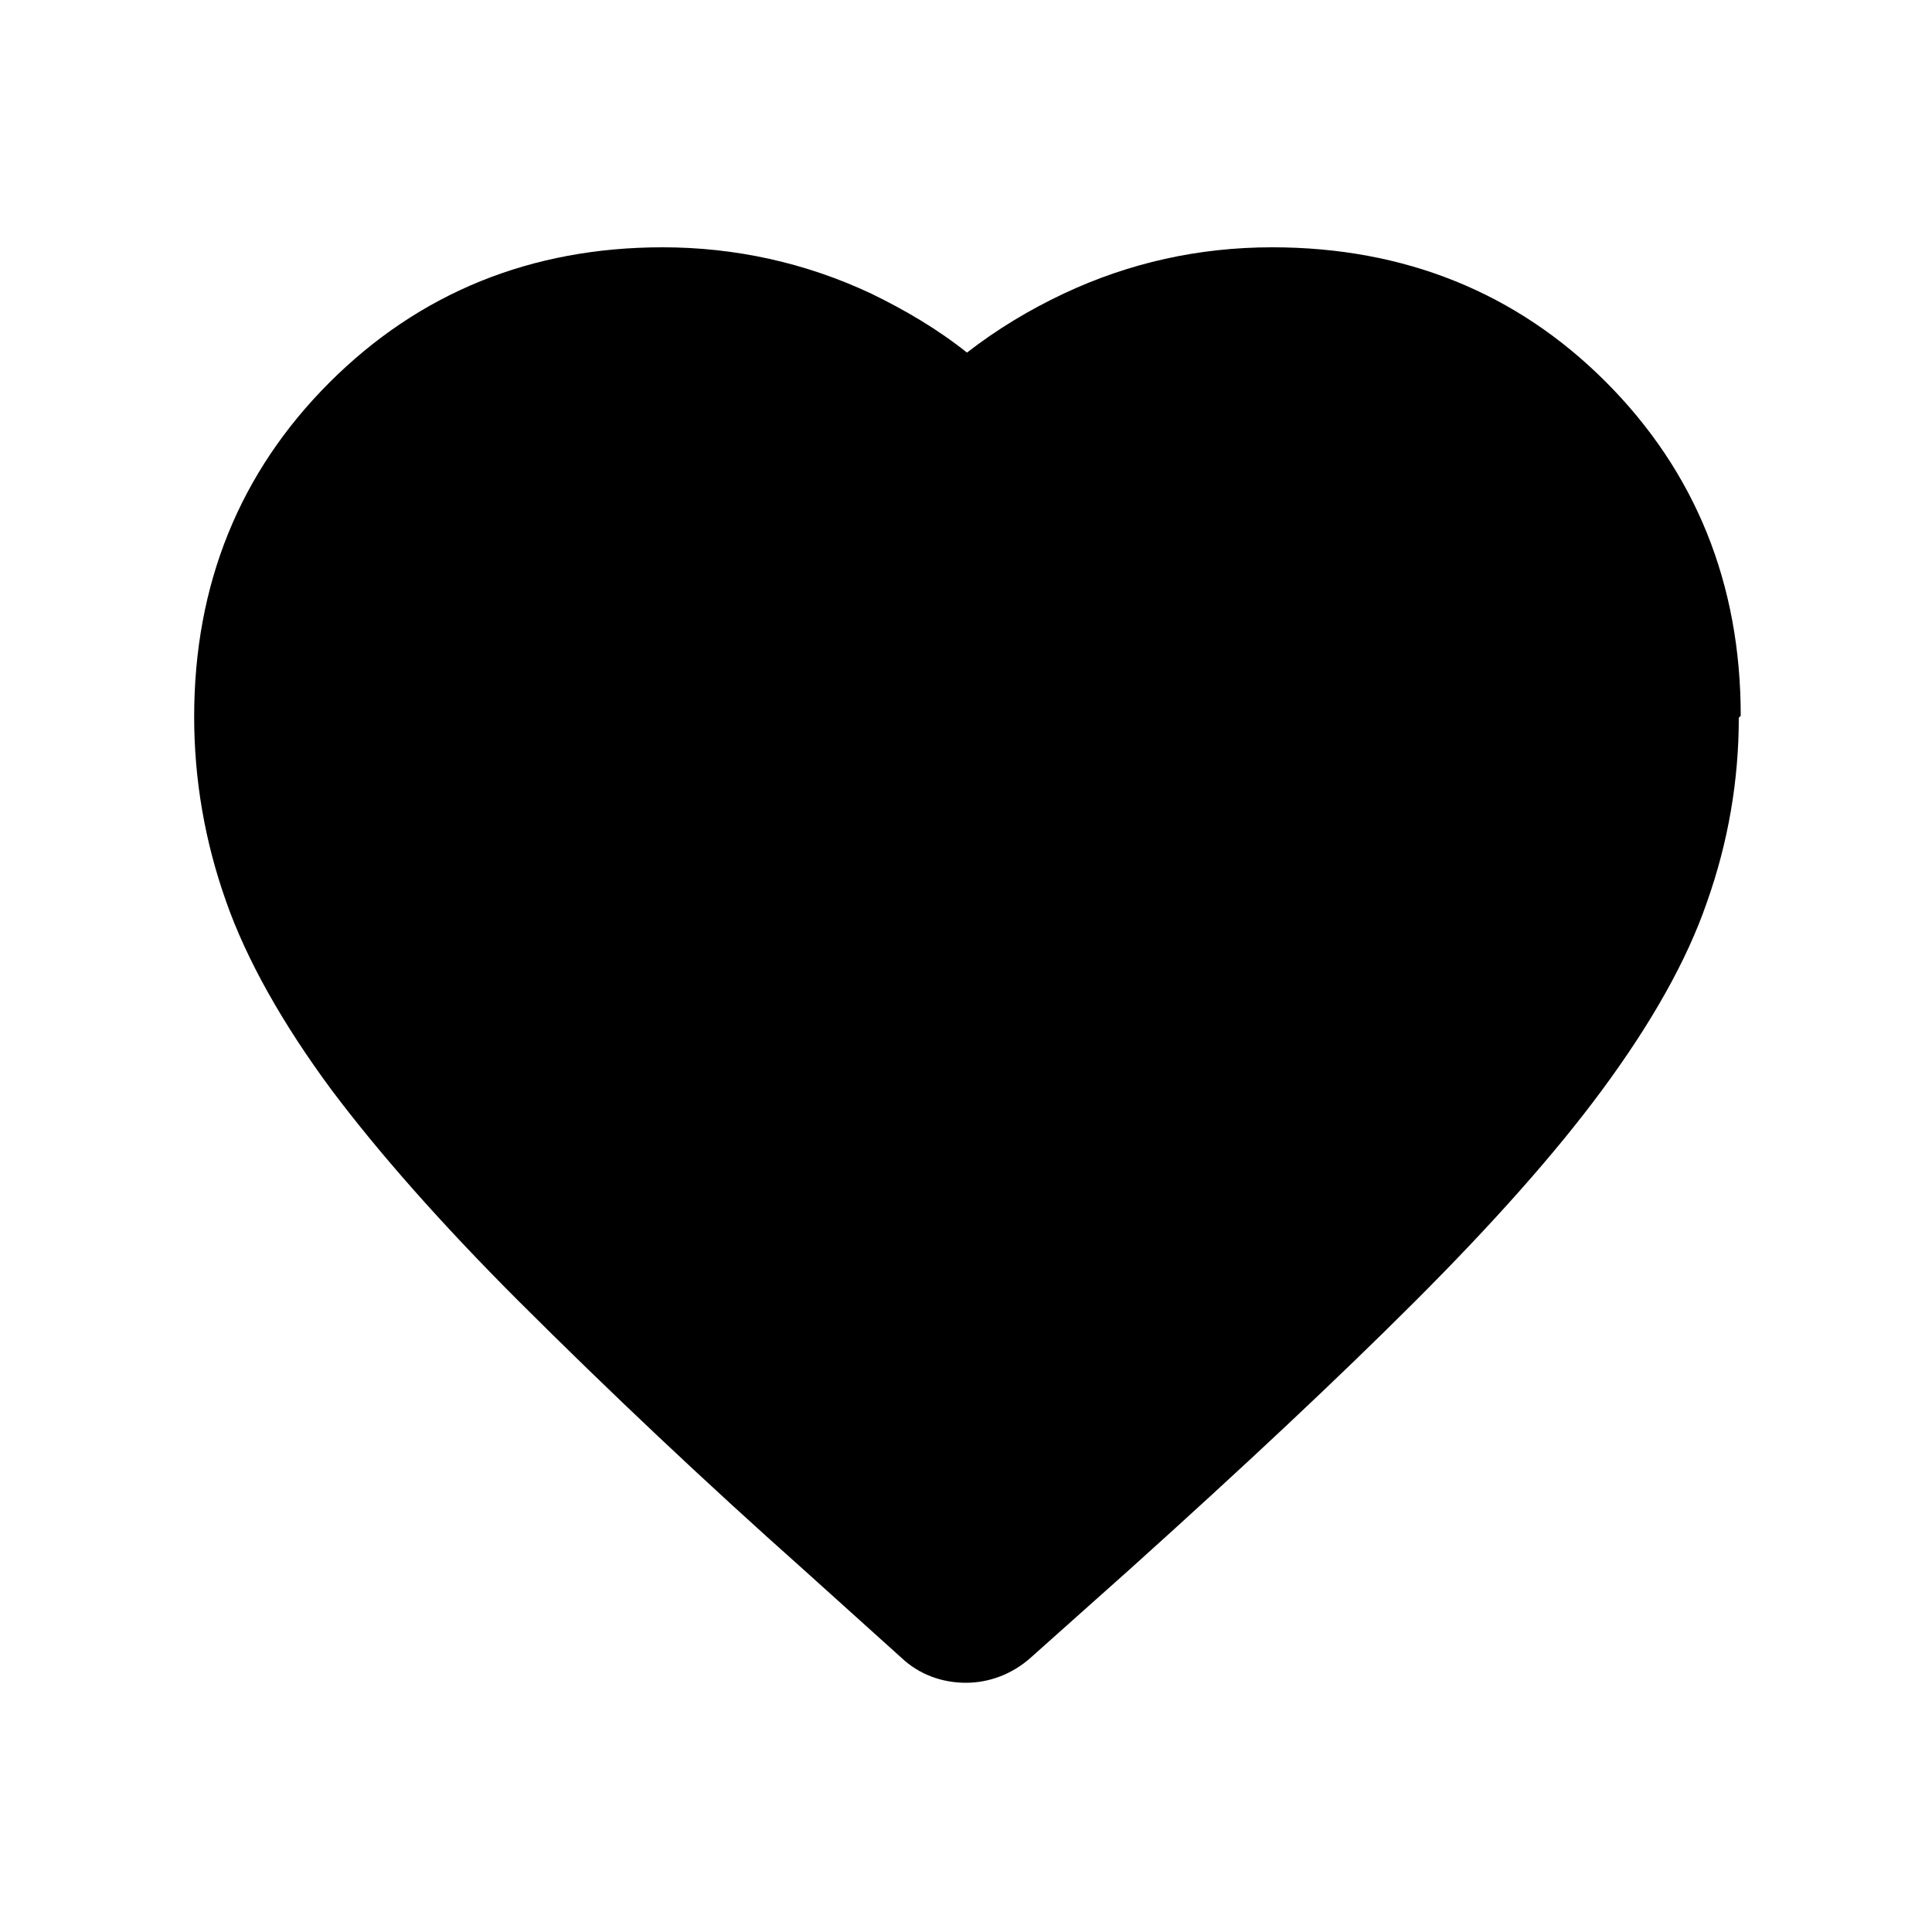
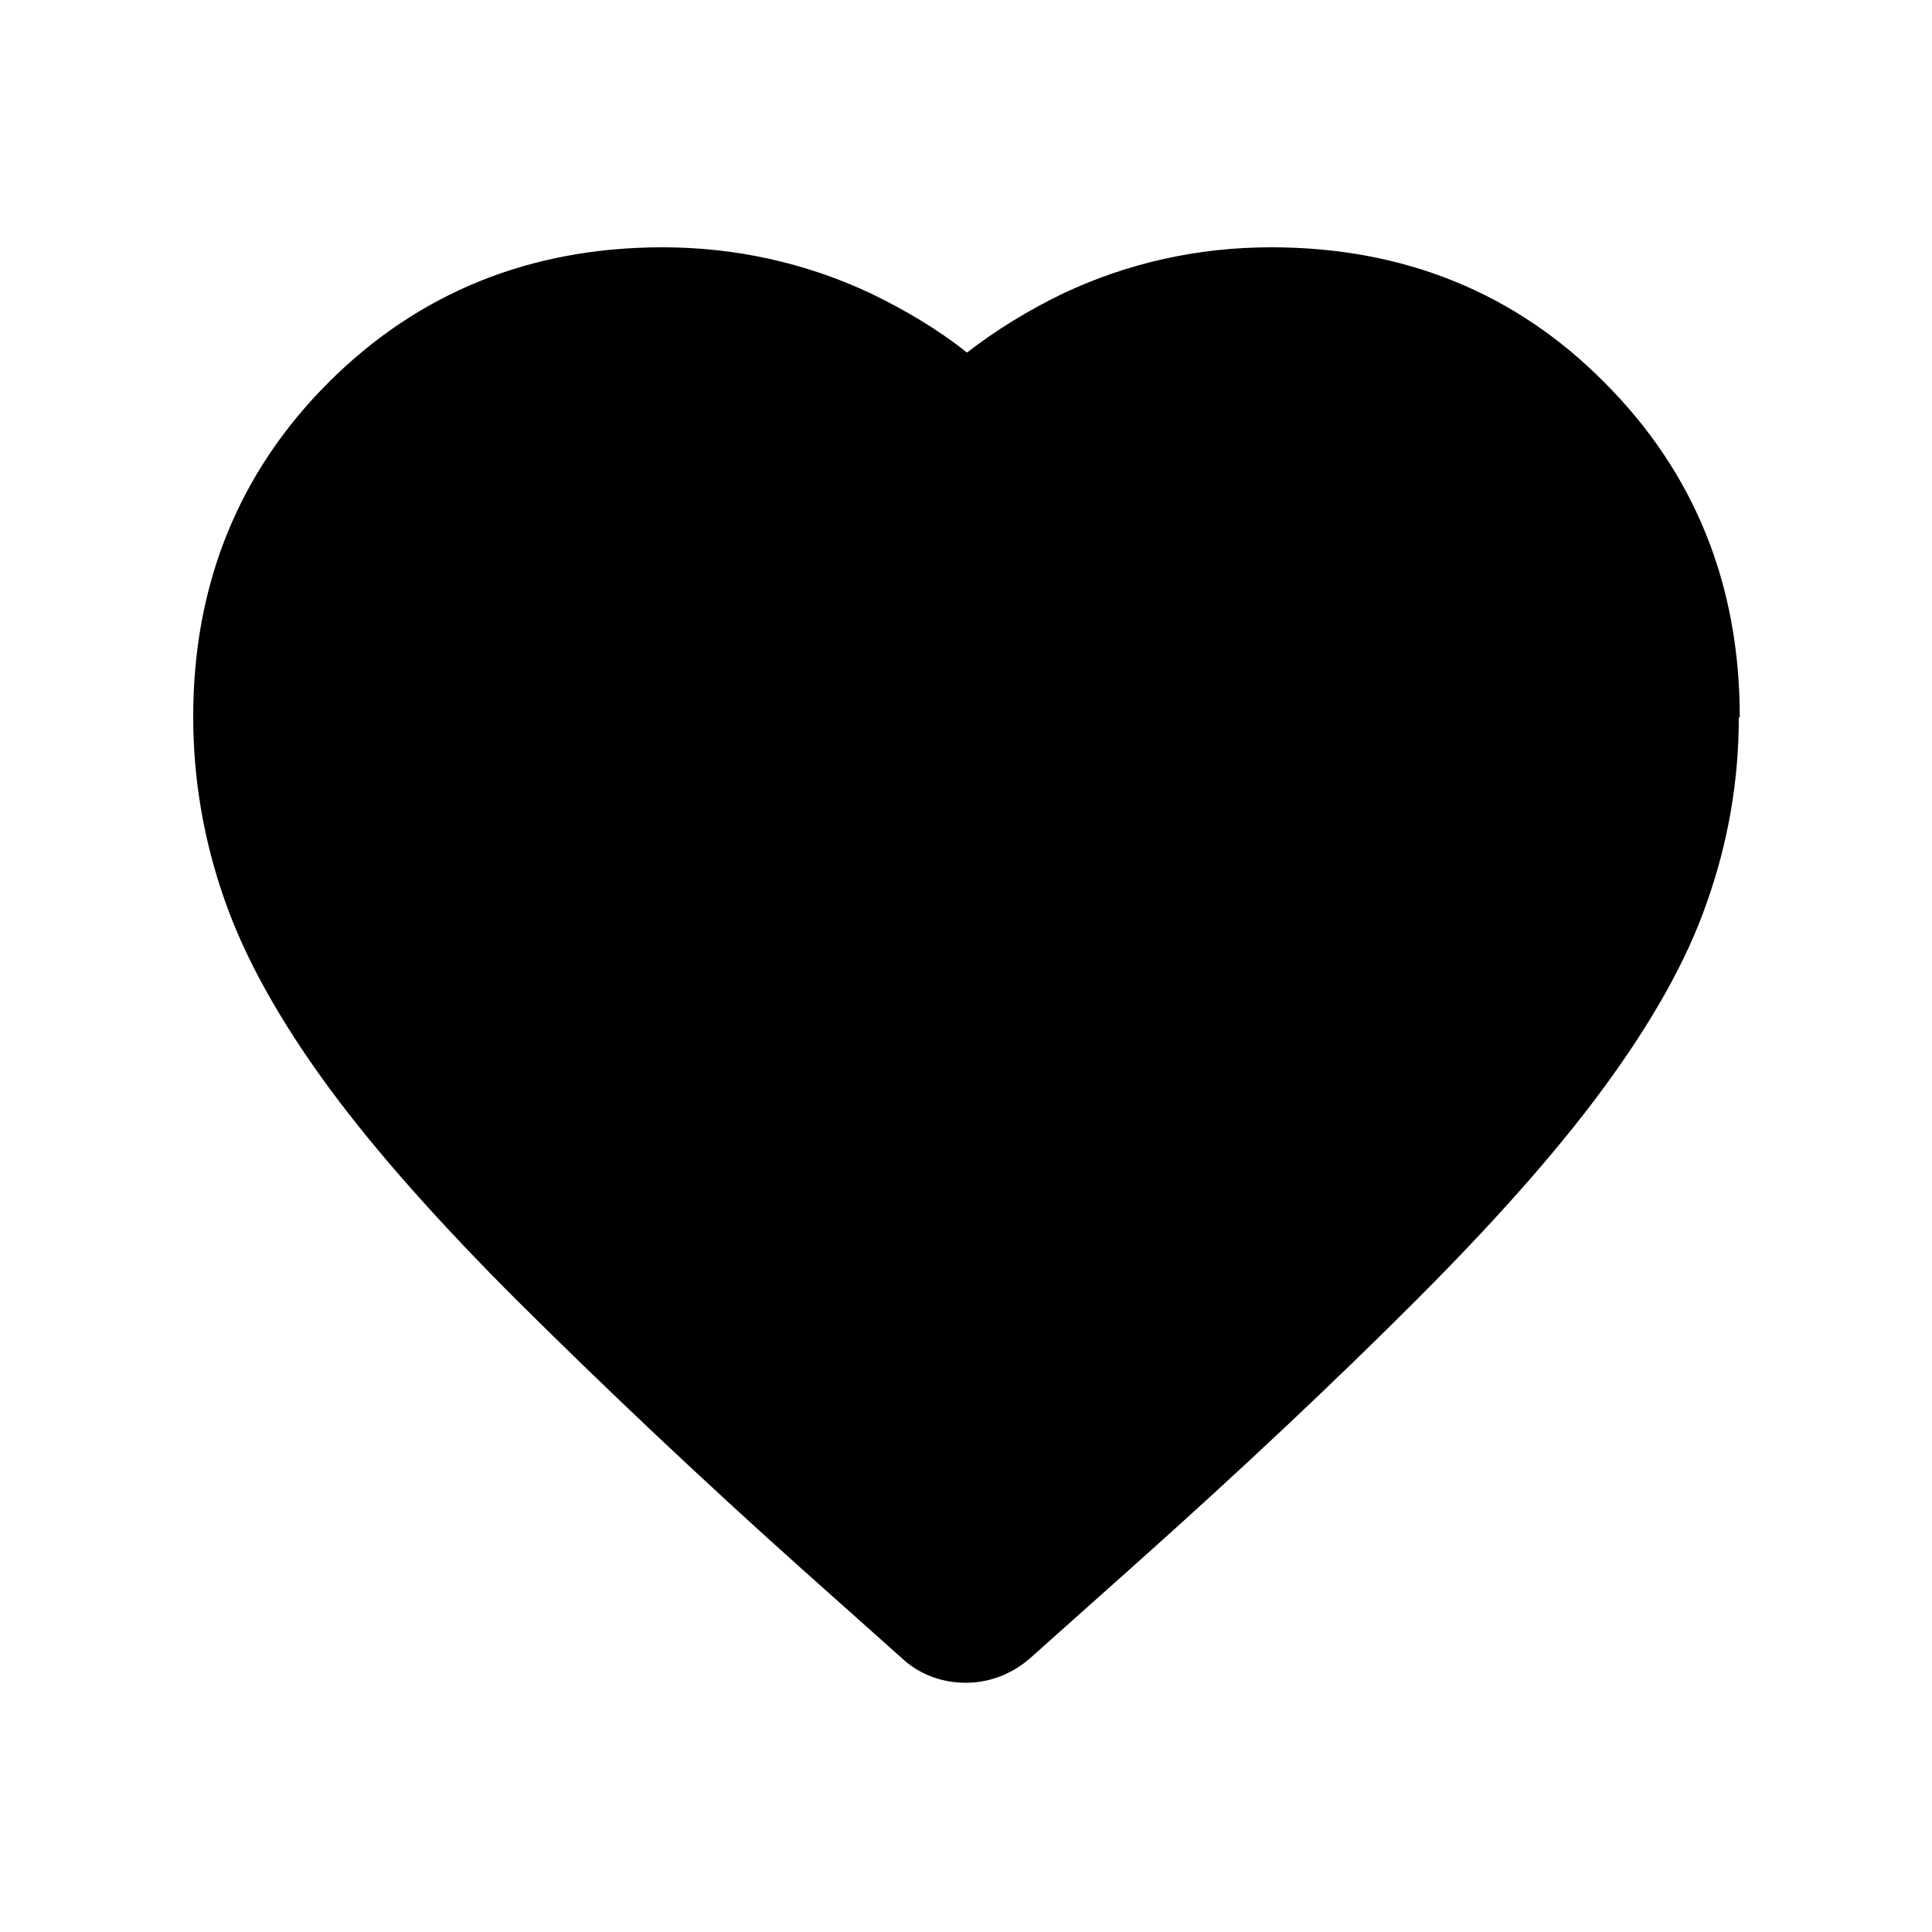
<svg xmlns="http://www.w3.org/2000/svg" width="20" height="20" fill="currentColor" viewBox="0 0 20 20">
-   <path d="M18 7.43c0 .65-.11 1.29-.33 1.91-.21.61-.58 1.26-1.09 1.95-.48.65-1.13 1.38-1.93 2.18-.78.78-1.77 1.71-2.96 2.78l-1.02.91c-.19.17-.43.26-.67.26s-.48-.08-.67-.26l-1.01-.91a71 71 0 0 1-2.96-2.79c-.8-.8-1.45-1.54-1.93-2.18-.51-.69-.88-1.35-1.09-1.95-.22-.62-.33-1.26-.33-1.91 0-1.37.47-2.53 1.4-3.46s2.09-1.4 3.45-1.4c.75 0 1.48.16 2.16.48.35.17.69.37.99.61.31-.24.64-.44 1-.61q1.02-.48 2.16-.48c1.37 0 2.53.47 3.45 1.39.93.93 1.4 2.09 1.4 3.46Z" />
+   <path d="M18 7.43c0 .65-.11 1.29-.33 1.91-.21.61-.58 1.26-1.09 1.95-.48.65-1.13 1.38-1.93 2.18-.78.78-1.77 1.72-2.96 2.78l-1.02.91c-.19.17-.43.26-.67.26s-.48-.08-.67-.26l-1.02-.91a78 78 0 0 1-2.96-2.79c-.8-.8-1.45-1.53-1.93-2.18-.51-.69-.88-1.35-1.09-1.95C2.11 8.71 2 8.07 2 7.42c0-1.37.47-2.53 1.4-3.46s2.09-1.4 3.46-1.4c.75 0 1.48.16 2.16.48.35.17.69.37.99.61.31-.24.64-.44.99-.61q1.02-.48 2.16-.48c1.37 0 2.53.47 3.45 1.4.93.93 1.4 2.09 1.4 3.46Z" />
</svg>
